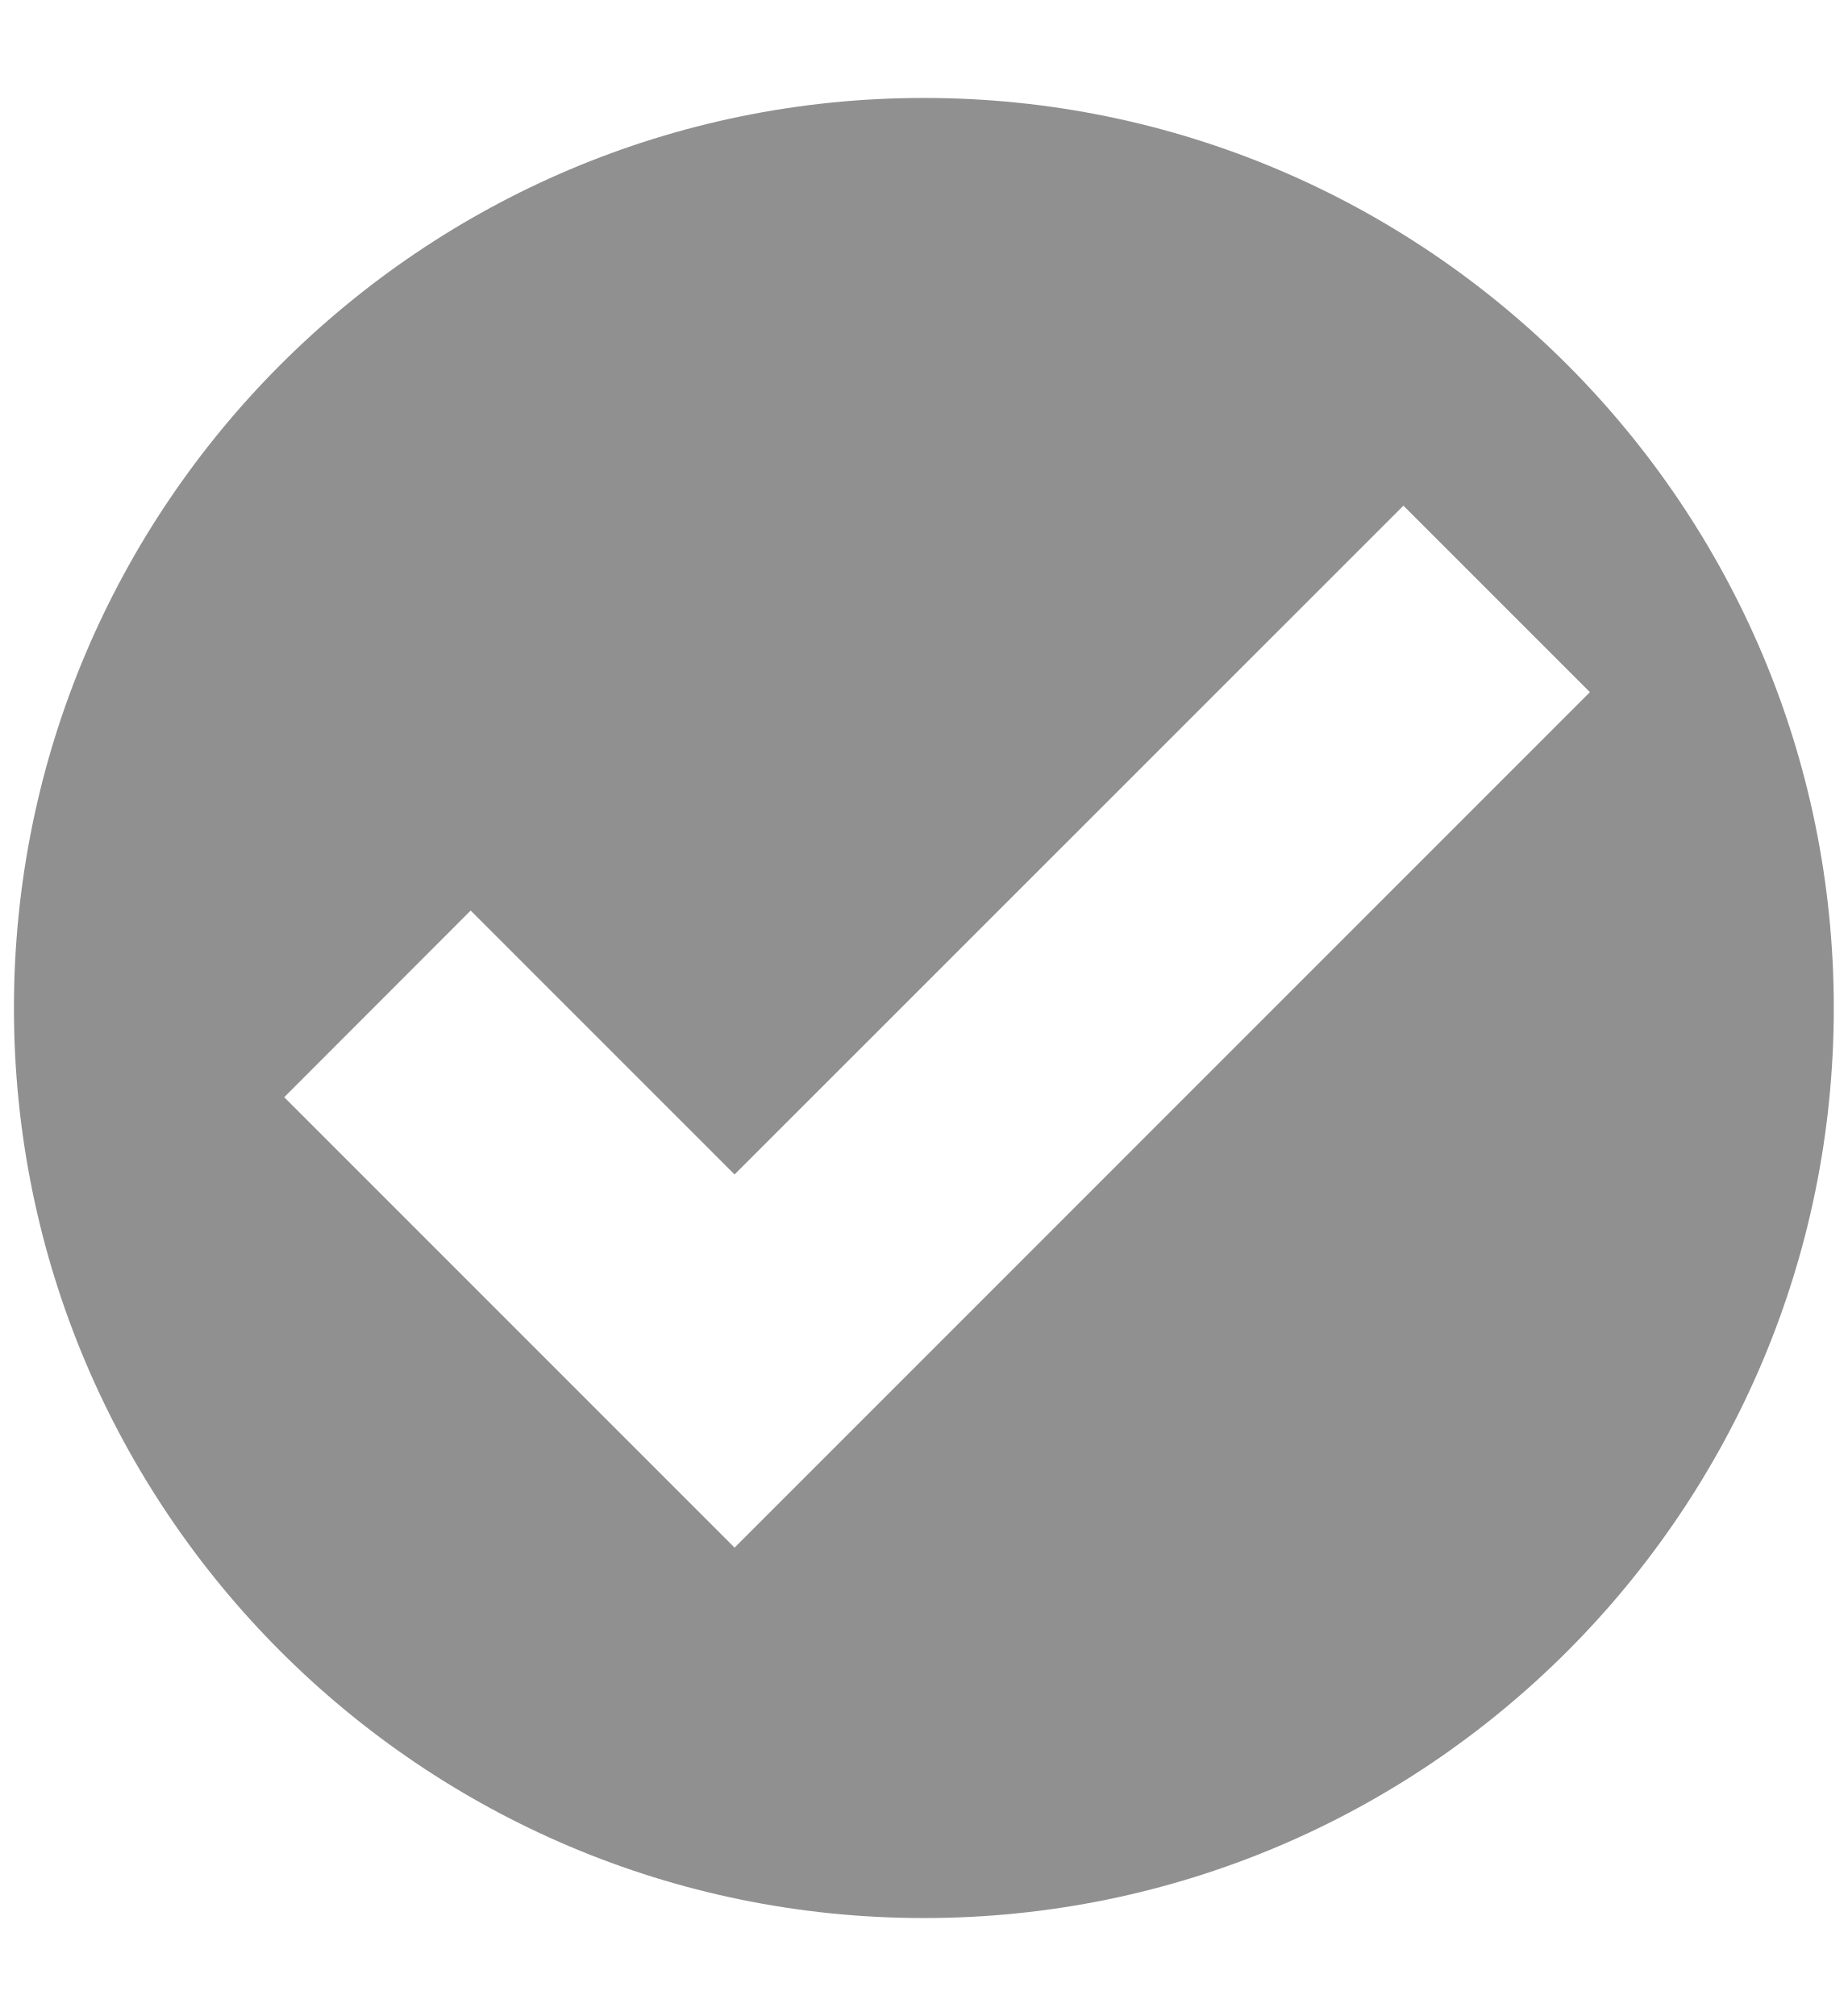
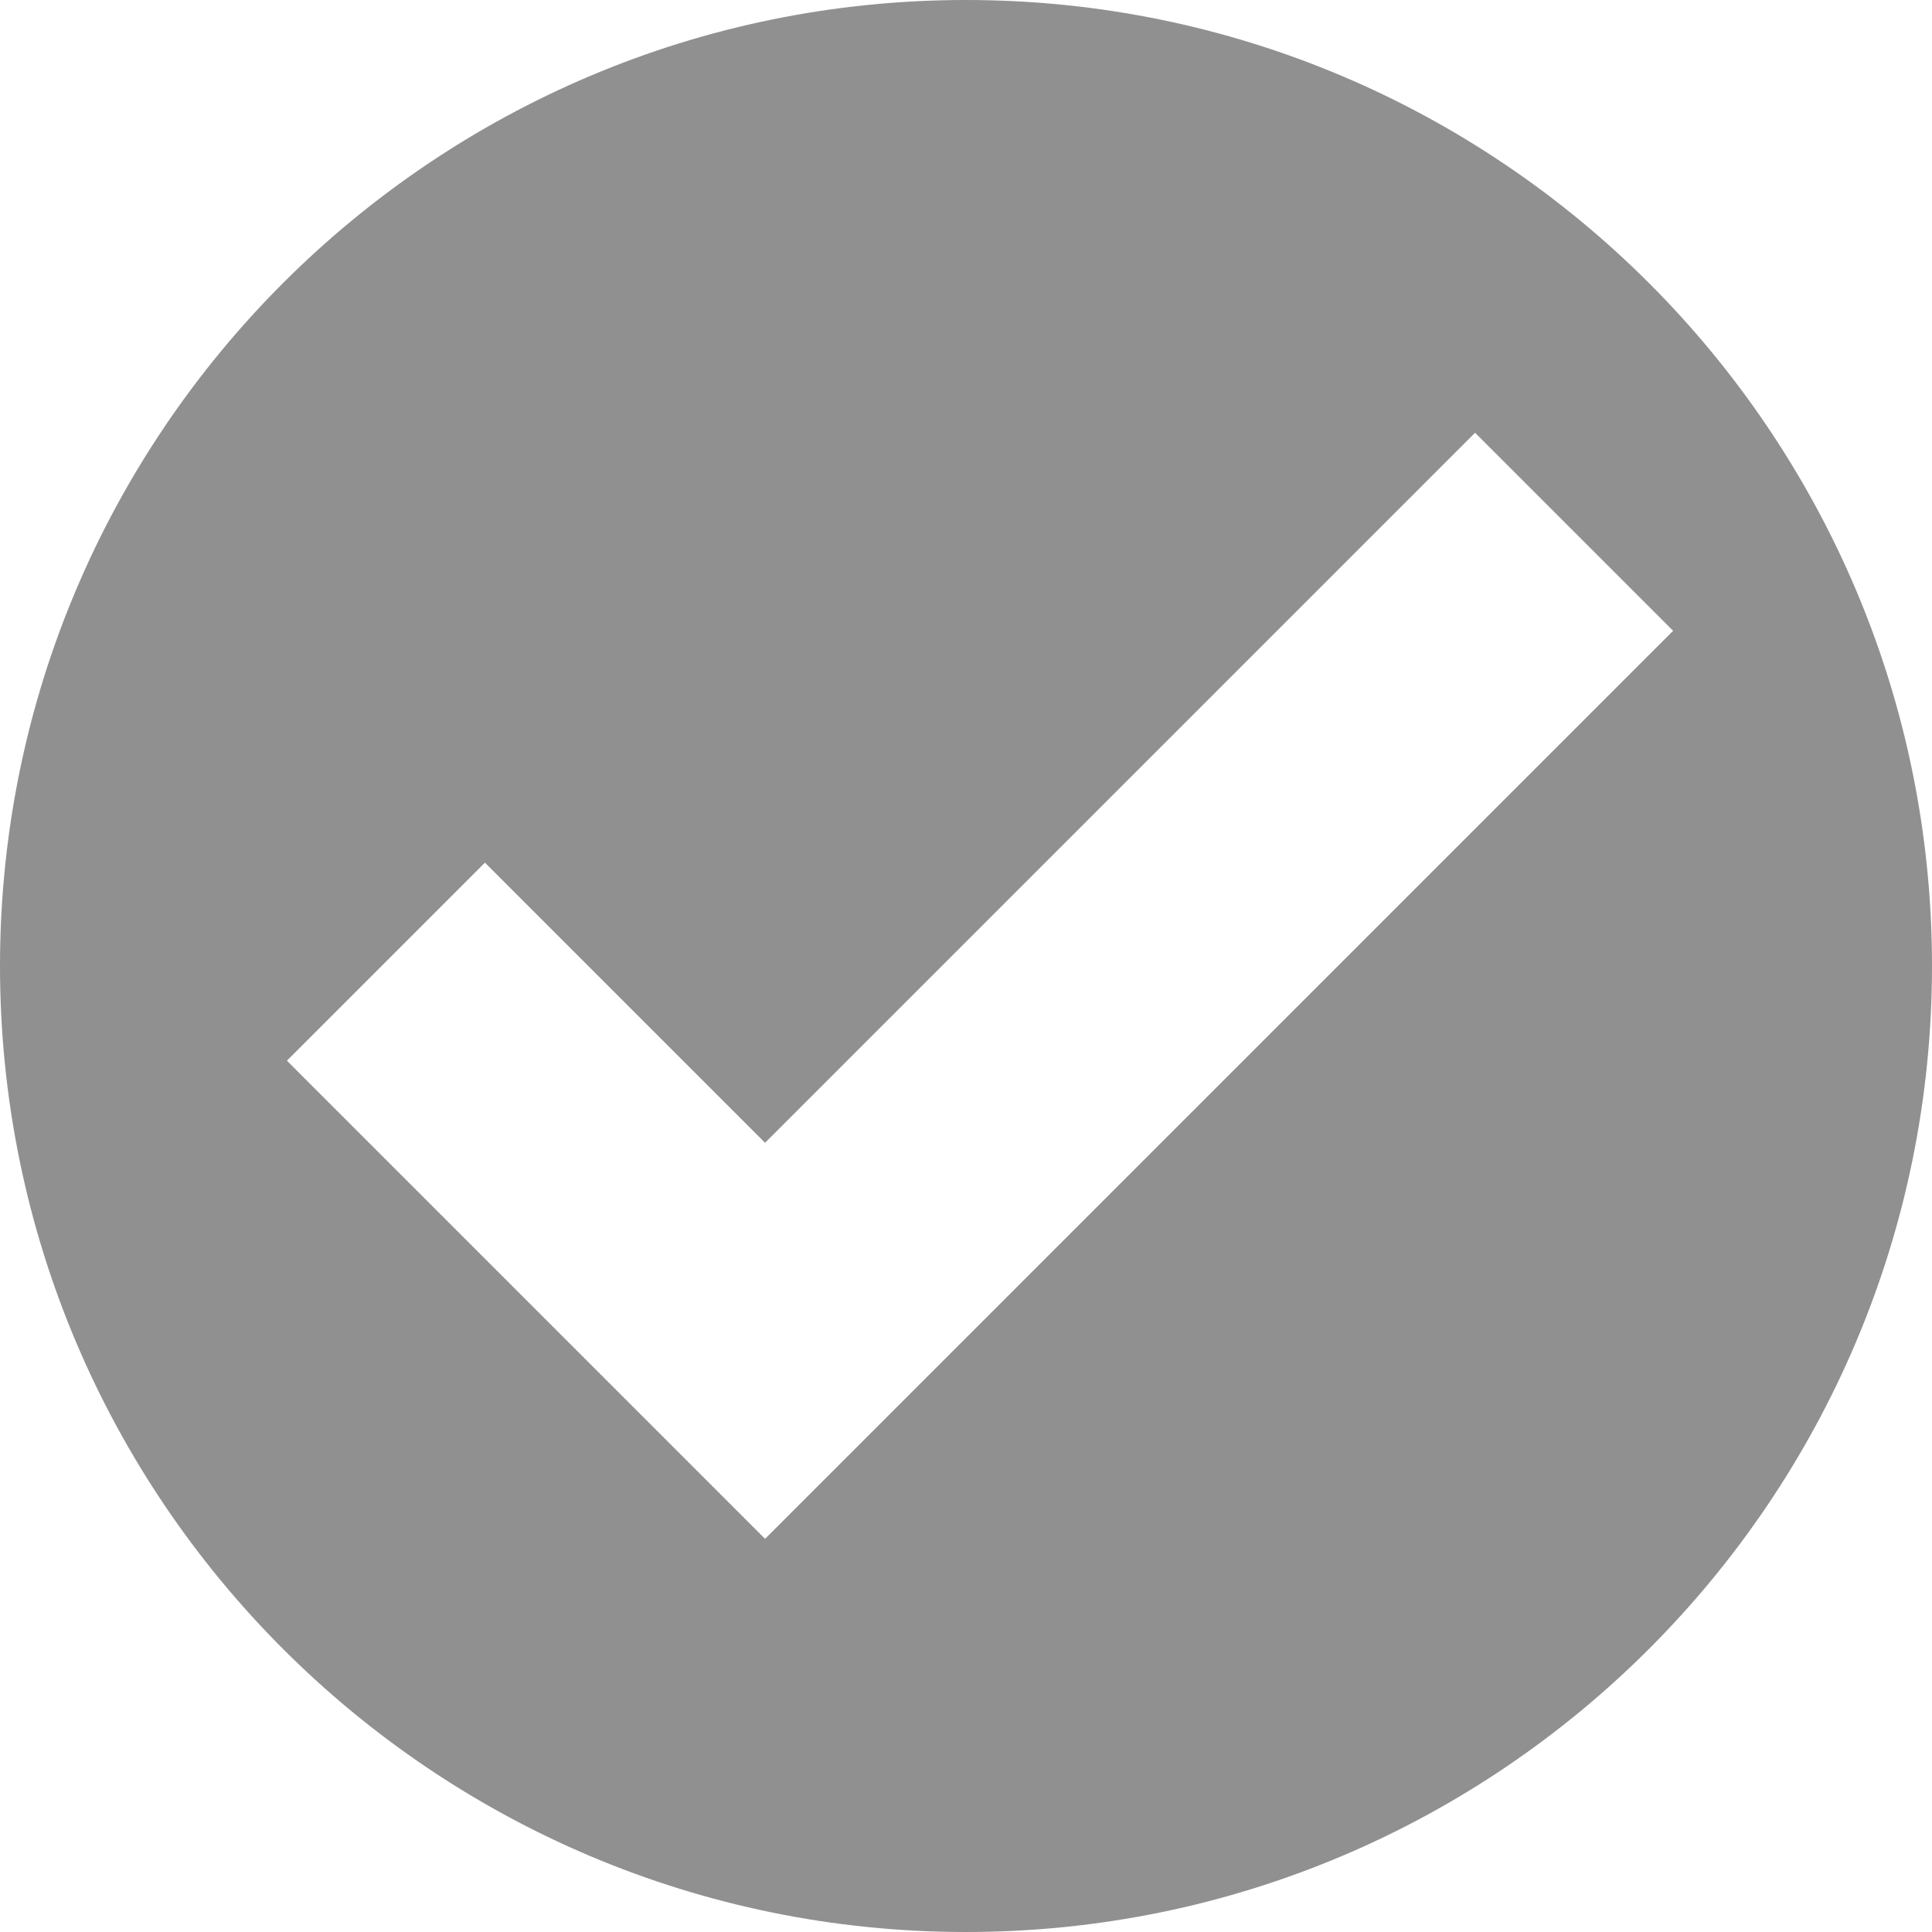
- <svg xmlns="http://www.w3.org/2000/svg" width="11" height="12" viewBox="0 0 11 12" fill="none">
-   <path fill-rule="evenodd" clip-rule="evenodd" d="M5.5 0.583C2.51 0.583 0.083 3.01 0.083 6C0.083 8.99 2.51 11.417 5.5 11.417C8.49 11.417 10.917 8.99 10.917 6C10.917 3.01 8.49 0.583 5.5 0.583ZM4.373 9.212L1.692 6.531L2.802 5.42L4.373 6.991L8.355 3.01L9.465 4.12L4.373 9.212Z" fill="#909090" />
+ <svg xmlns="http://www.w3.org/2000/svg" width="20" height="20" viewBox="0 0 20 20" fill="none">
+   <path fill-rule="evenodd" clip-rule="evenodd" d="M10 0C4.48 0 0 4.48 0 10C0 15.52 4.48 20 10 20C15.52 20 20 15.52 20 10C20 4.48 15.52 0 10 0ZM7.92 15.93L2.97 10.98L5.02 8.93L7.92 11.83L15.27 4.48L17.32 6.53L7.92 15.93Z" fill="#909090" />
</svg>
